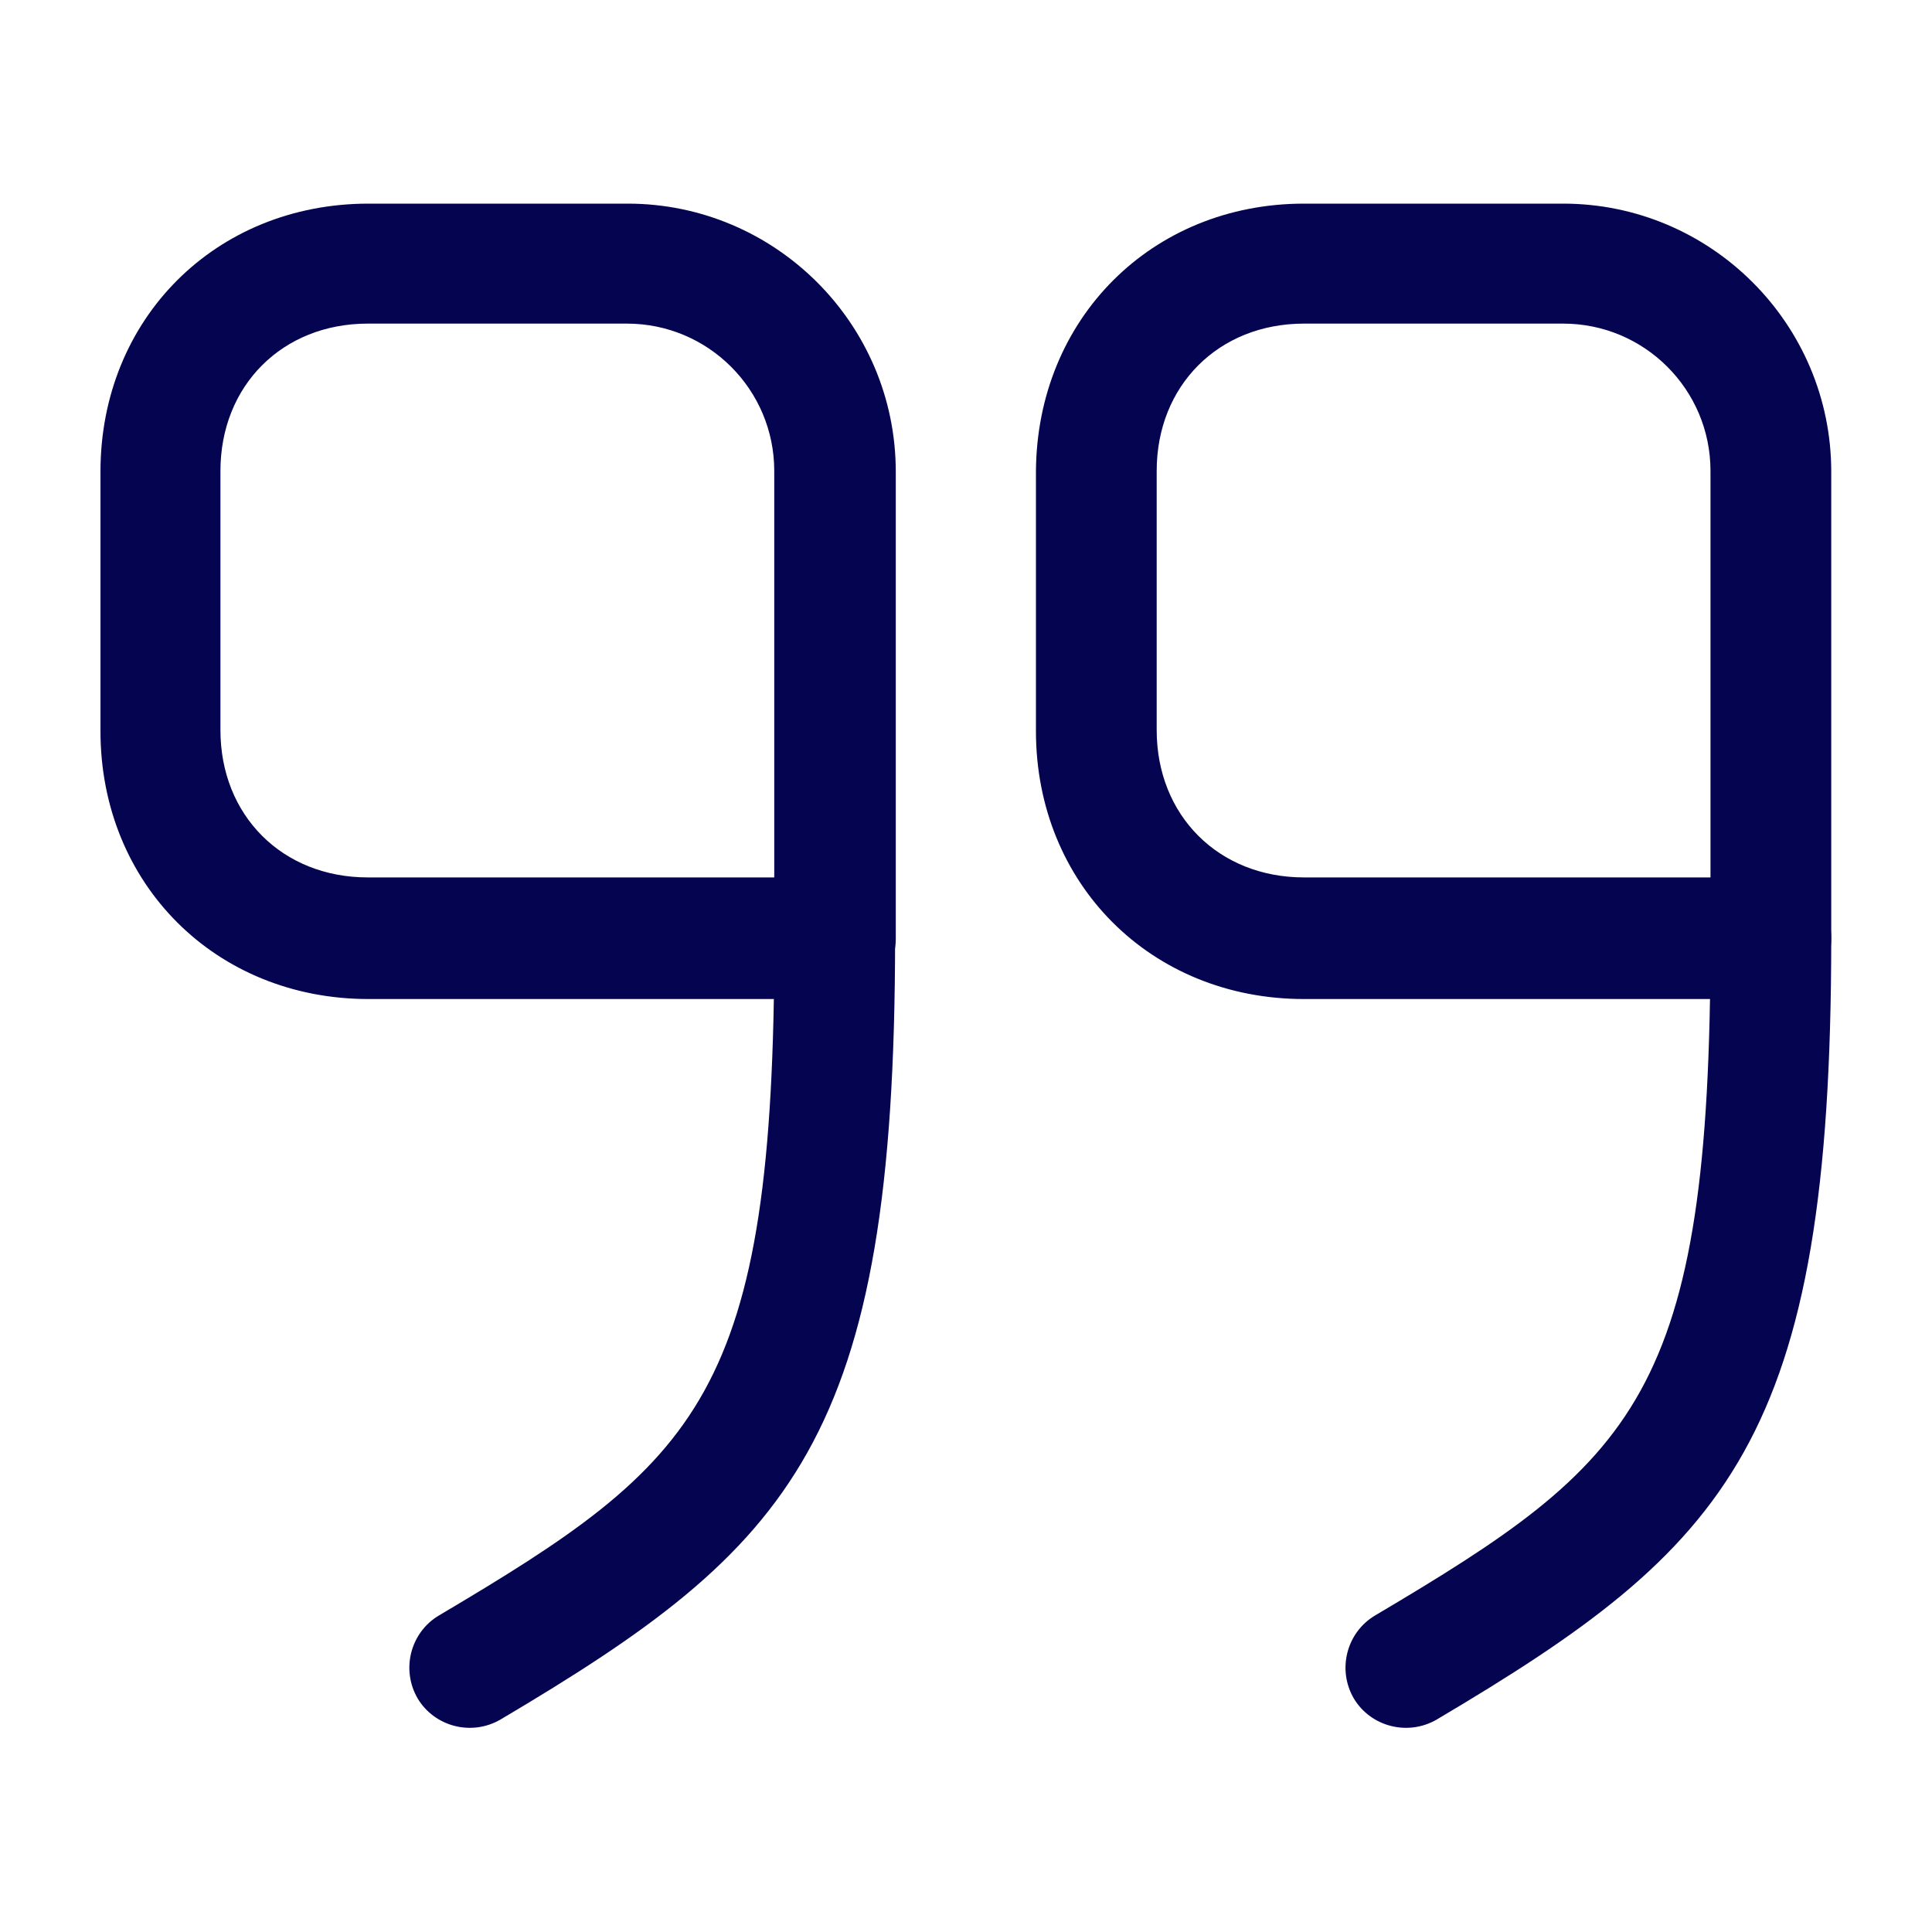
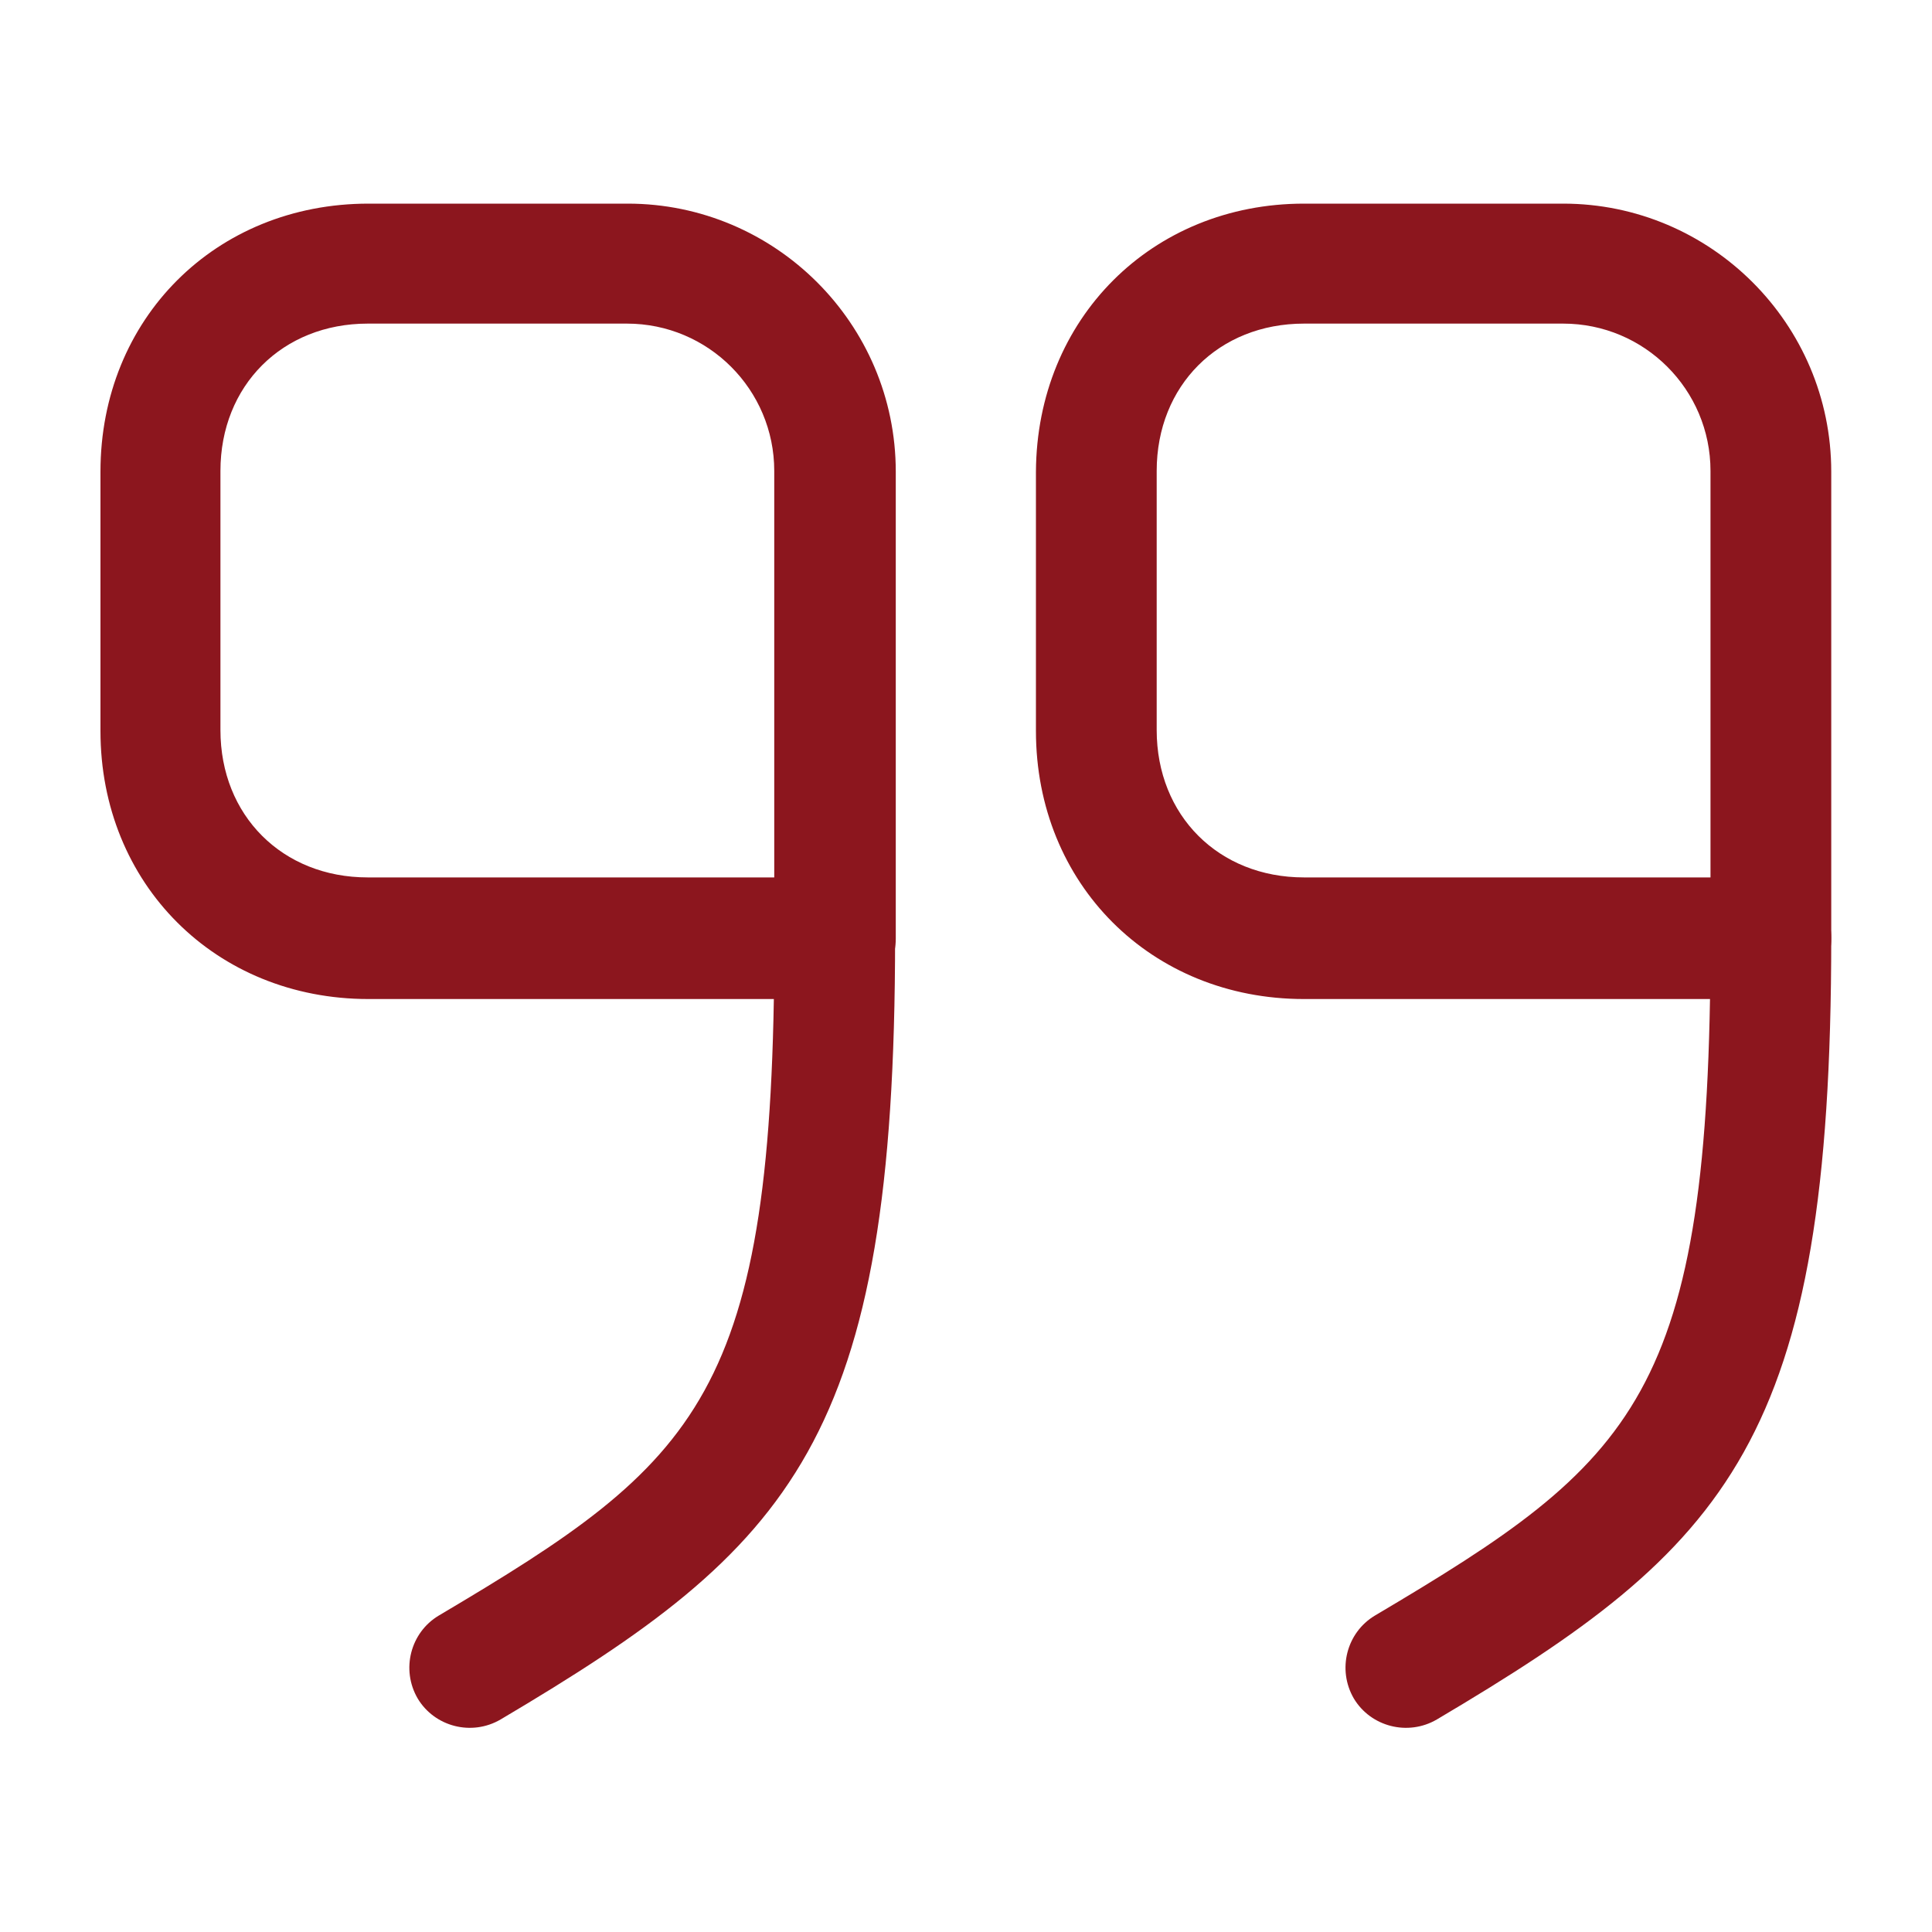
<svg xmlns="http://www.w3.org/2000/svg" width="20" height="20" viewBox="0 0 20 20" fill="none">
-   <path d="M13.499 2.108L16.182 2.108C17.707 2.108 18.957 3.35 18.957 4.883L18.957 9.717C18.957 10.058 18.674 10.342 18.332 10.342L13.499 10.342C11.915 10.342 10.724 9.15 10.724 7.567L10.724 4.883C10.732 3.3 11.924 2.108 13.499 2.108ZM17.707 9.083L17.707 4.875C17.707 4.033 17.024 3.35 16.182 3.35L13.499 3.35C12.615 3.35 11.974 3.992 11.974 4.875L11.974 7.558C11.974 8.442 12.615 9.083 13.499 9.083L17.707 9.083Z" fill="#050450" />
-   <path d="M18.332 9.083C18.674 9.083 18.957 9.367 18.957 9.708C18.957 14.917 17.899 16.008 14.874 17.8C14.574 17.975 14.19 17.875 14.015 17.583C13.84 17.283 13.94 16.9 14.232 16.725C16.932 15.125 17.707 14.458 17.707 9.708C17.707 9.367 17.99 9.083 18.332 9.083Z" fill="#050450" />
-   <path d="M3.815 2.108L6.498 2.108C8.023 2.108 9.273 3.35 9.273 4.883L9.273 9.717C9.273 10.058 8.99 10.342 8.648 10.342L3.815 10.342C2.232 10.342 1.04 9.15 1.04 7.567L1.04 4.883C1.04 3.3 2.232 2.108 3.815 2.108ZM8.015 9.083L8.015 4.875C8.015 4.033 7.332 3.35 6.49 3.35L3.807 3.35C2.923 3.35 2.282 3.992 2.282 4.875L2.282 7.558C2.282 8.442 2.923 9.083 3.807 9.083L8.015 9.083Z" fill="#050450" />
-   <path d="M8.641 9.083C8.982 9.083 9.266 9.367 9.266 9.708C9.266 14.917 8.207 16.008 5.182 17.8C4.882 17.975 4.499 17.875 4.324 17.583C4.149 17.283 4.249 16.9 4.541 16.725C7.241 15.125 8.016 14.458 8.016 9.708C8.016 9.367 8.299 9.083 8.641 9.083Z" fill="#050450" />
+   <path d="M13.499 2.108L16.182 2.108C17.707 2.108 18.957 3.35 18.957 4.883L18.957 9.717C18.957 10.058 18.674 10.342 18.332 10.342L13.499 10.342C11.915 10.342 10.724 9.15 10.724 7.567L10.724 4.883C10.732 3.3 11.924 2.108 13.499 2.108ZM17.707 9.083L17.707 4.875C17.707 4.033 17.024 3.35 16.182 3.35L13.499 3.35C12.615 3.35 11.974 3.992 11.974 4.875L11.974 7.558C11.974 8.442 12.615 9.083 13.499 9.083L17.707 9.083Z" fill="#8C161E" />
+   <path d="M18.332 9.083C18.674 9.083 18.957 9.367 18.957 9.708C18.957 14.917 17.899 16.008 14.874 17.8C14.574 17.975 14.19 17.875 14.015 17.583C13.84 17.283 13.94 16.9 14.232 16.725C16.932 15.125 17.707 14.458 17.707 9.708C17.707 9.367 17.99 9.083 18.332 9.083Z" fill="#8C161E" />
+   <path d="M3.815 2.108L6.498 2.108C8.023 2.108 9.273 3.35 9.273 4.883L9.273 9.717C9.273 10.058 8.99 10.342 8.648 10.342L3.815 10.342C2.232 10.342 1.04 9.15 1.04 7.567L1.04 4.883C1.04 3.3 2.232 2.108 3.815 2.108ZM8.015 9.083L8.015 4.875C8.015 4.033 7.332 3.35 6.49 3.35L3.807 3.35C2.923 3.35 2.282 3.992 2.282 4.875L2.282 7.558C2.282 8.442 2.923 9.083 3.807 9.083L8.015 9.083Z" fill="#8C161E" />
+   <path d="M8.641 9.083C8.982 9.083 9.266 9.367 9.266 9.708C9.266 14.917 8.207 16.008 5.182 17.8C4.882 17.975 4.499 17.875 4.324 17.583C4.149 17.283 4.249 16.9 4.541 16.725C7.241 15.125 8.016 14.458 8.016 9.708C8.016 9.367 8.299 9.083 8.641 9.083Z" fill="#8C161E" />
</svg>
